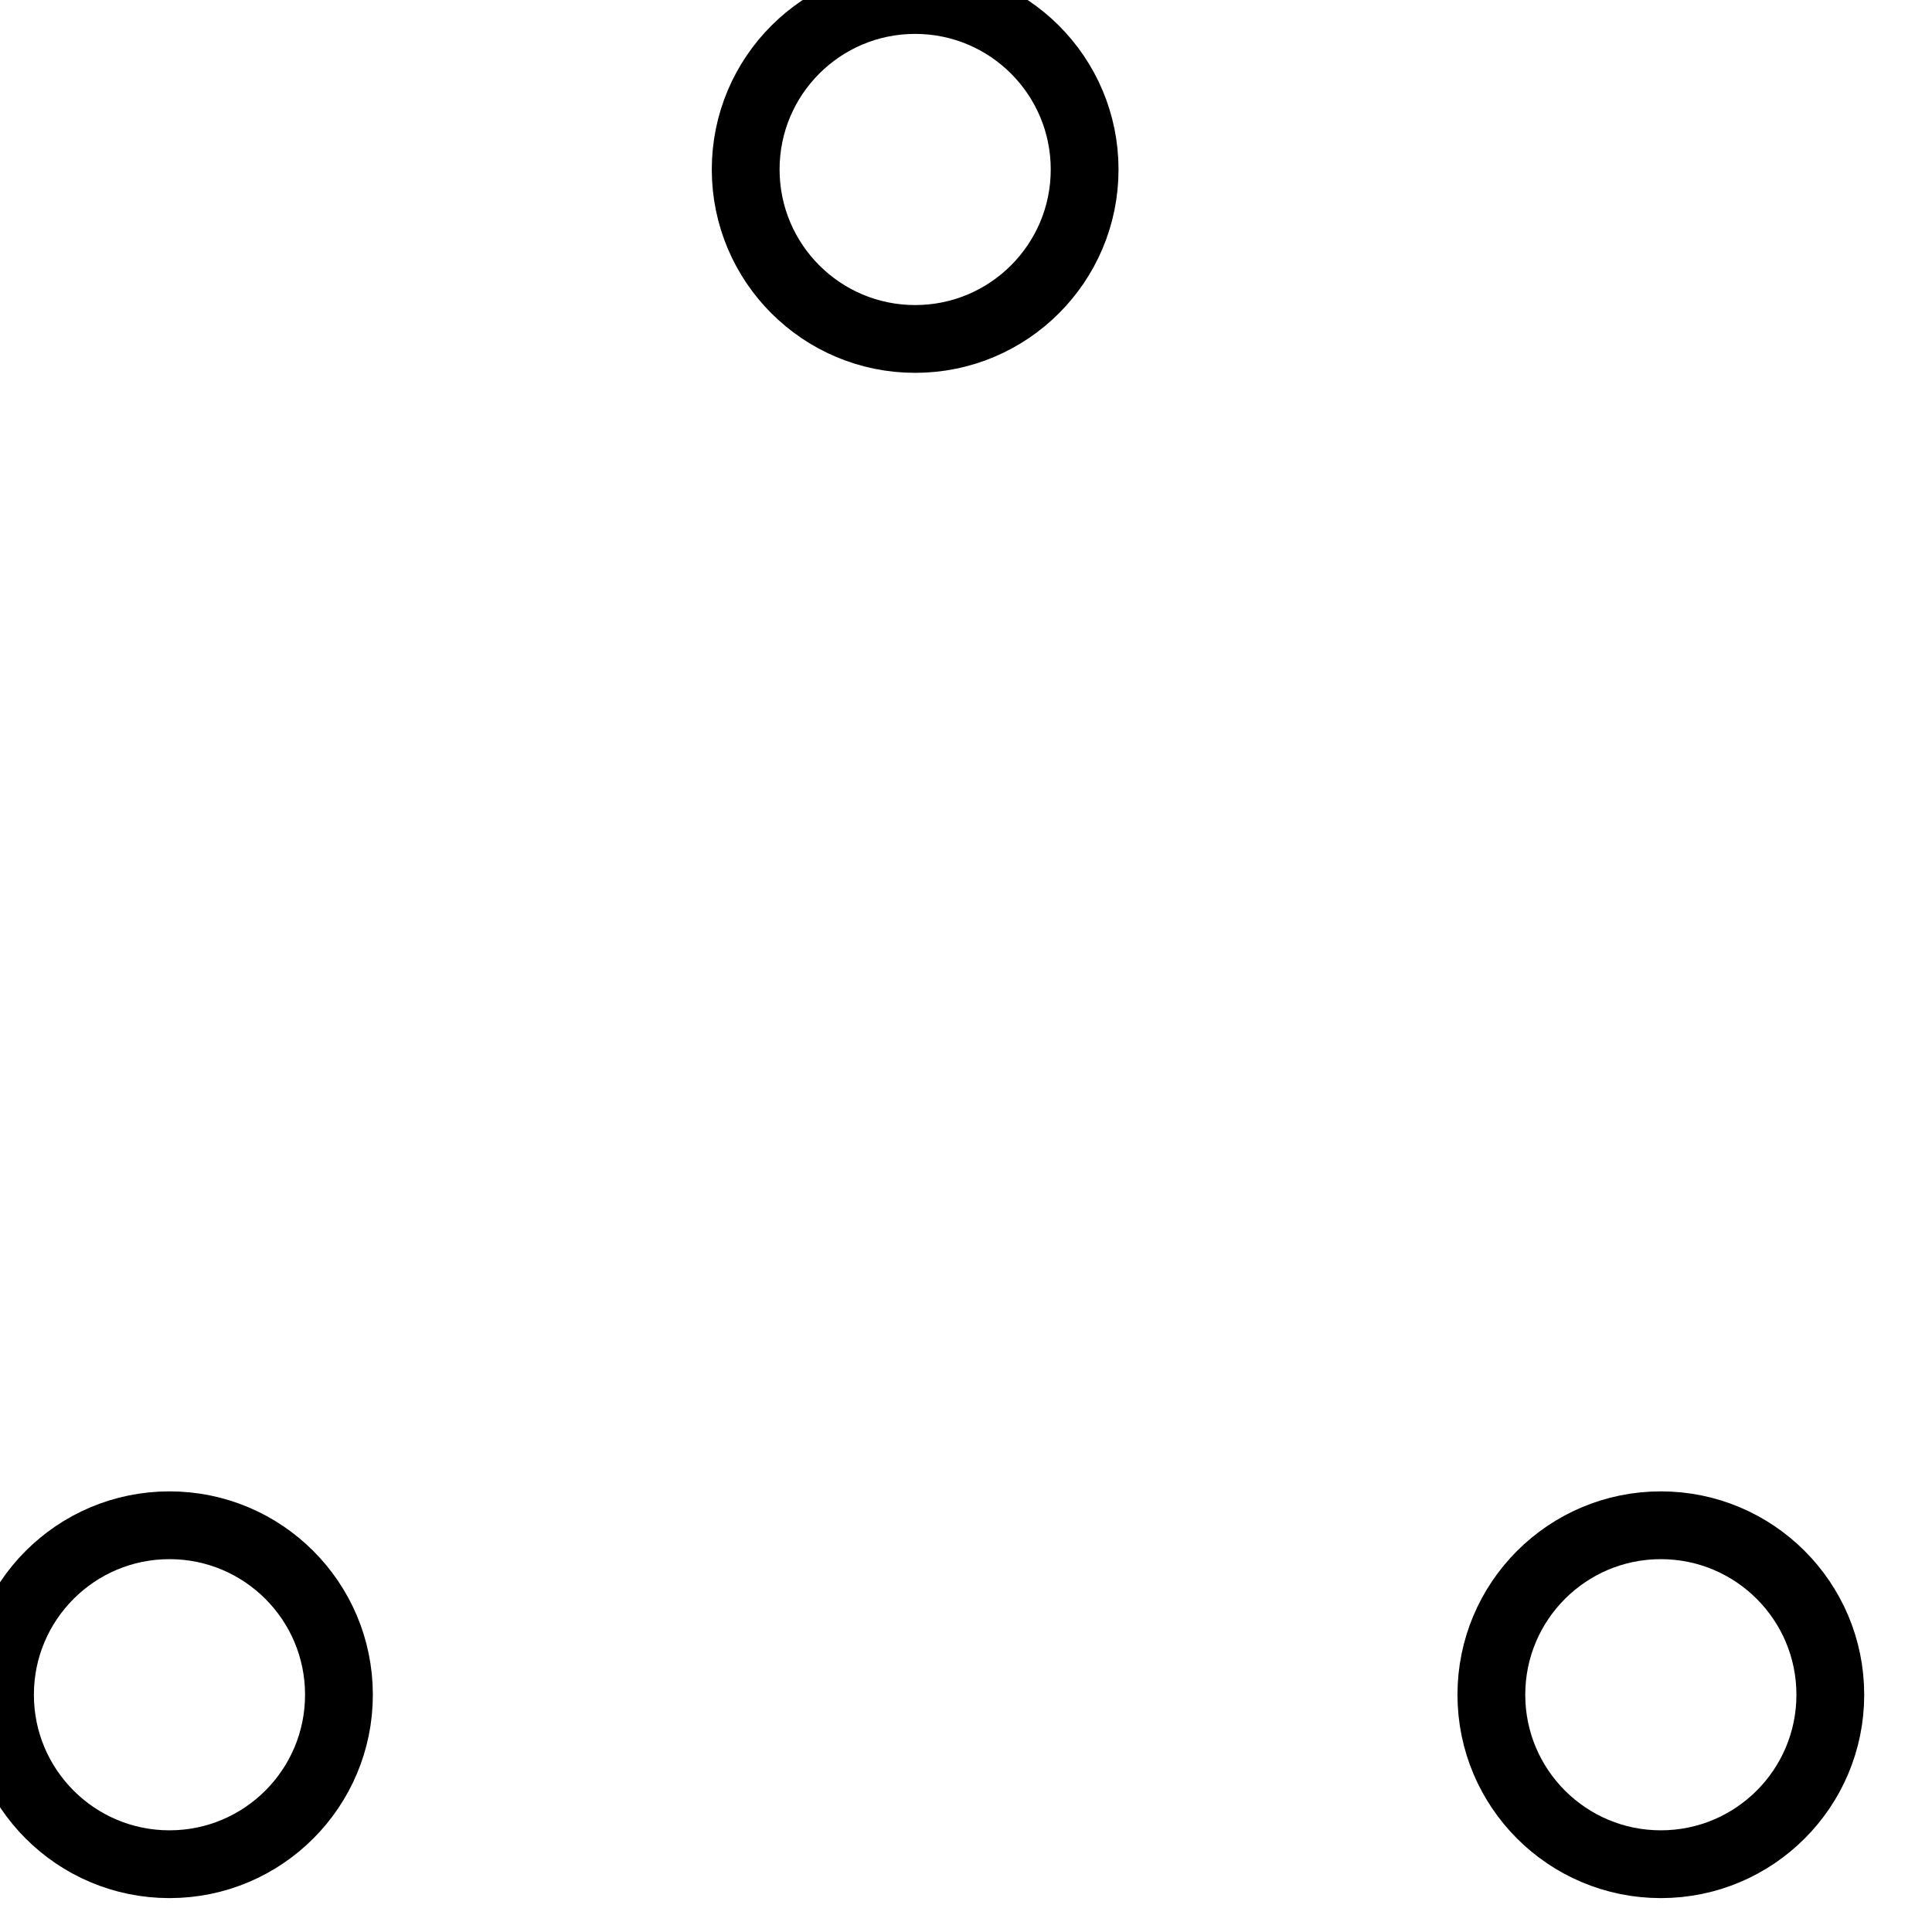
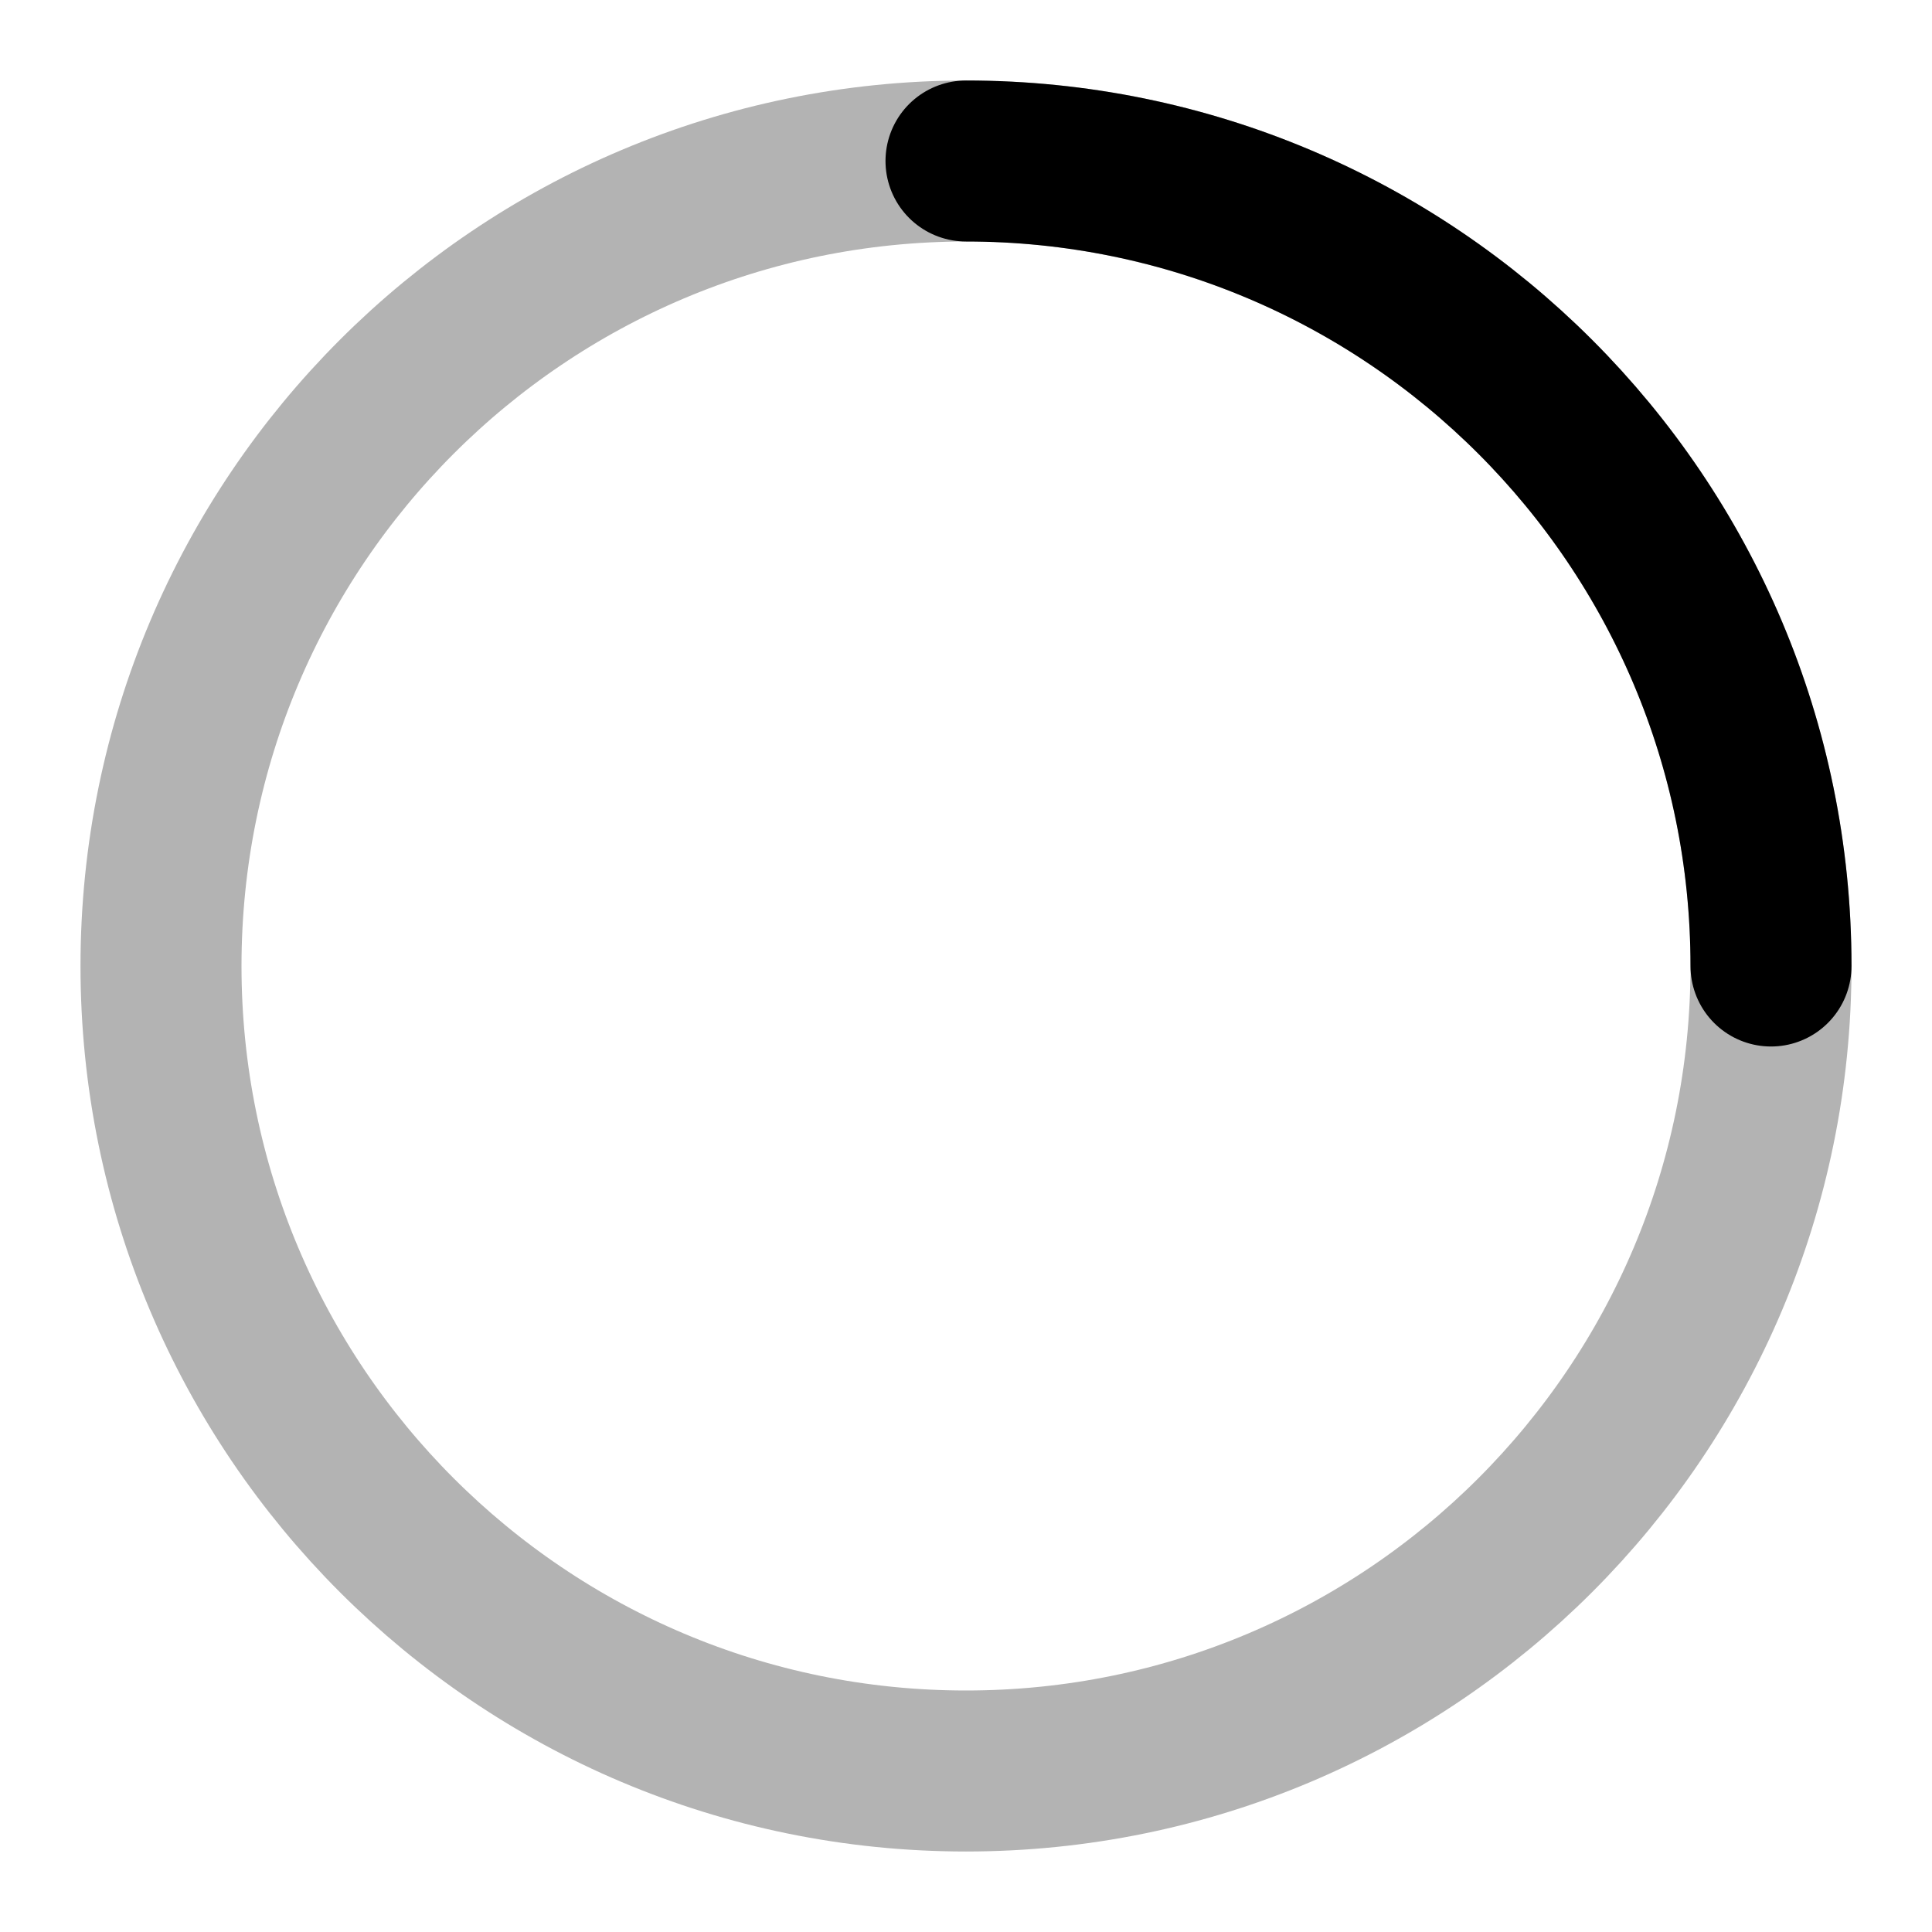
- <svg xmlns="http://www.w3.org/2000/svg" viewBox="0 0 57 57" width="57" height="57" fill="none" stroke="currentColor" stroke-width="2">
-   <style>
-         @keyframes spinner-ball-triangle1 {
-             0% { transform: translate(0%, 0%); }
-             33% { transform: translate(38%, -79%); }
-             66% { transform: translate(77%, 0%); }
-             100% { transform: translate(0%, 0%); }
-         }
- 
-         @keyframes spinner-ball-triangle2 {
-             0% { transform: translate(0%, 0%); }
-             33% { transform: translate(38%, 79%); }
-             66% { transform: translate(-38%, 79%); }
-             100% { transform: translate(0%, 0%); }
-         }
- 
-         @keyframes spinner-ball-triangle3 {
-             0% { transform: translate(0%, 0%); }
-             33% { transform: translate(-77%, 0%); }
-             66% { transform: translate(-38%, -79%); }
-             100% { transform: translate(0%, 0%); }
-         }
-     </style>
-   <circle cx="5" cy="50" r="5" style="animation: spinner-ball-triangle1 2.2s linear infinite" />
-   <circle cx="27" cy="5" r="5" style="animation: spinner-ball-triangle2 2.2s linear infinite" />
-   <circle cx="49" cy="50" r="5" style="animation: spinner-ball-triangle3 2.2s linear infinite" />
+ <svg height="24" width="24" viewBox="0 0 24 24" stroke="currentColor" fill="none" stroke-width="2" stroke-linecap="round">
+   <circle style="opacity: .3;" cx="12" cy="12" r="10" />
+   <path fill="none" stroke-width="2" d="M12,2 a10,10 0 0,1 10,10" />
</svg>
